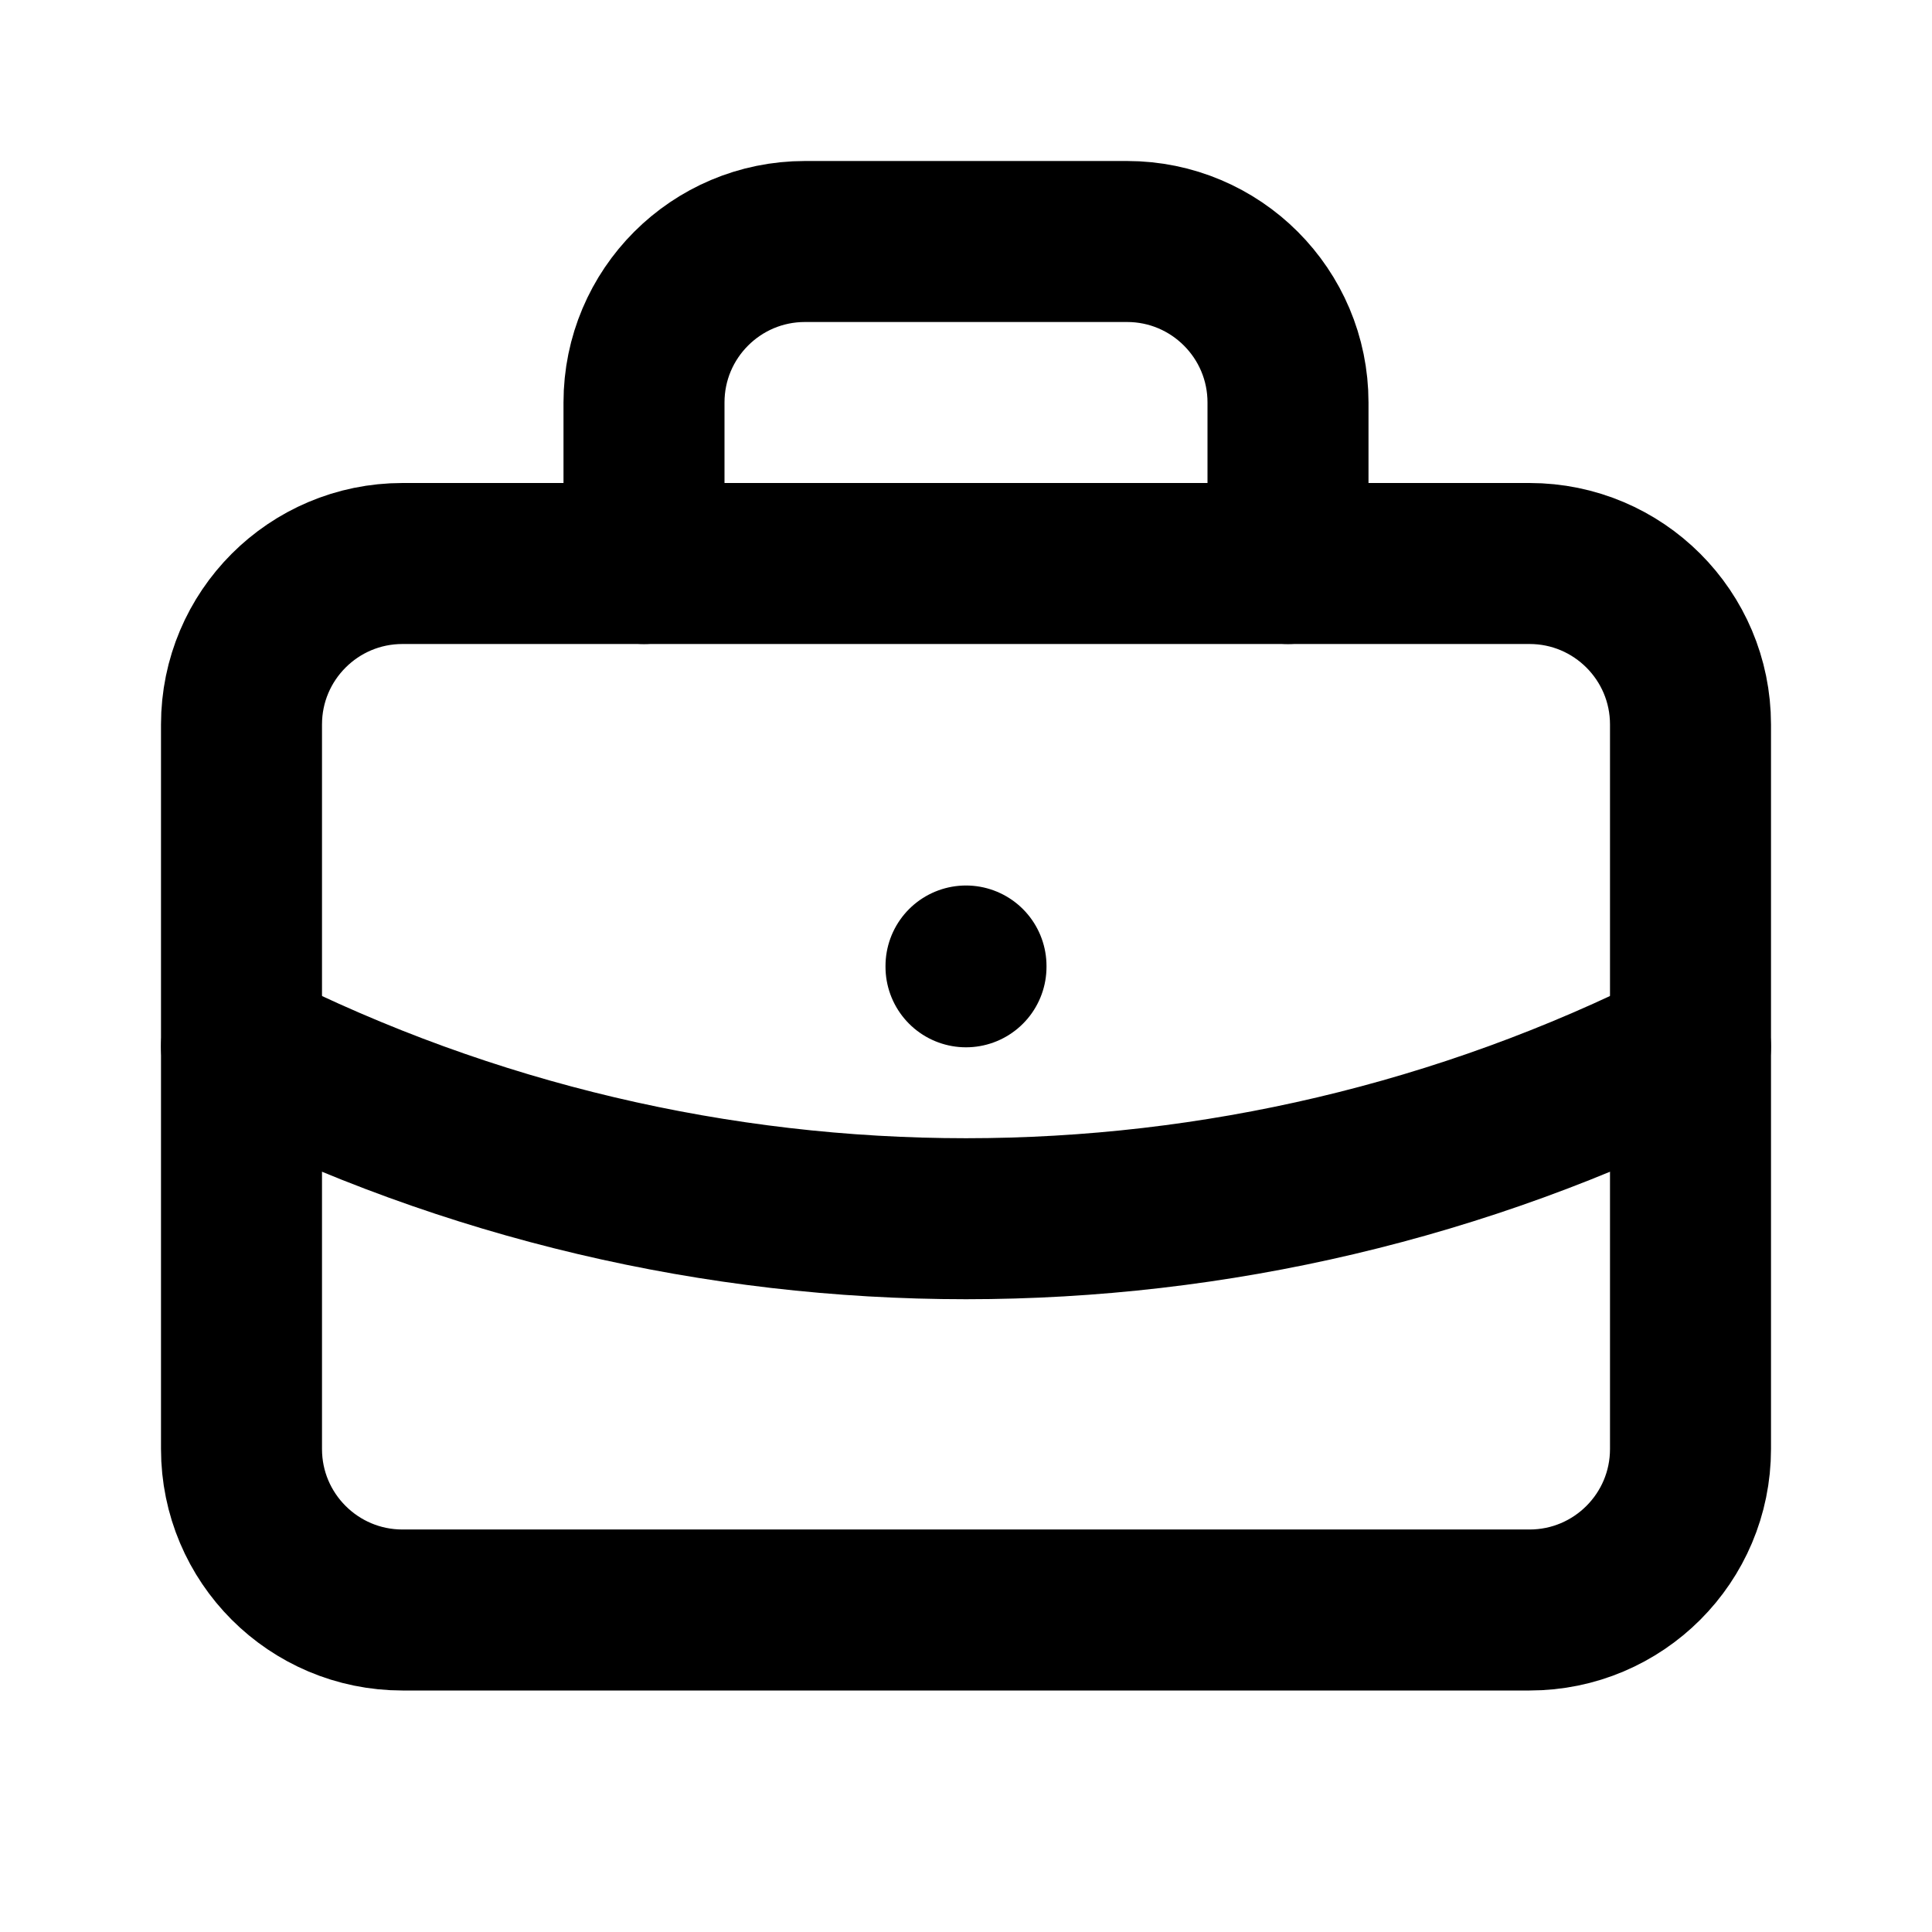
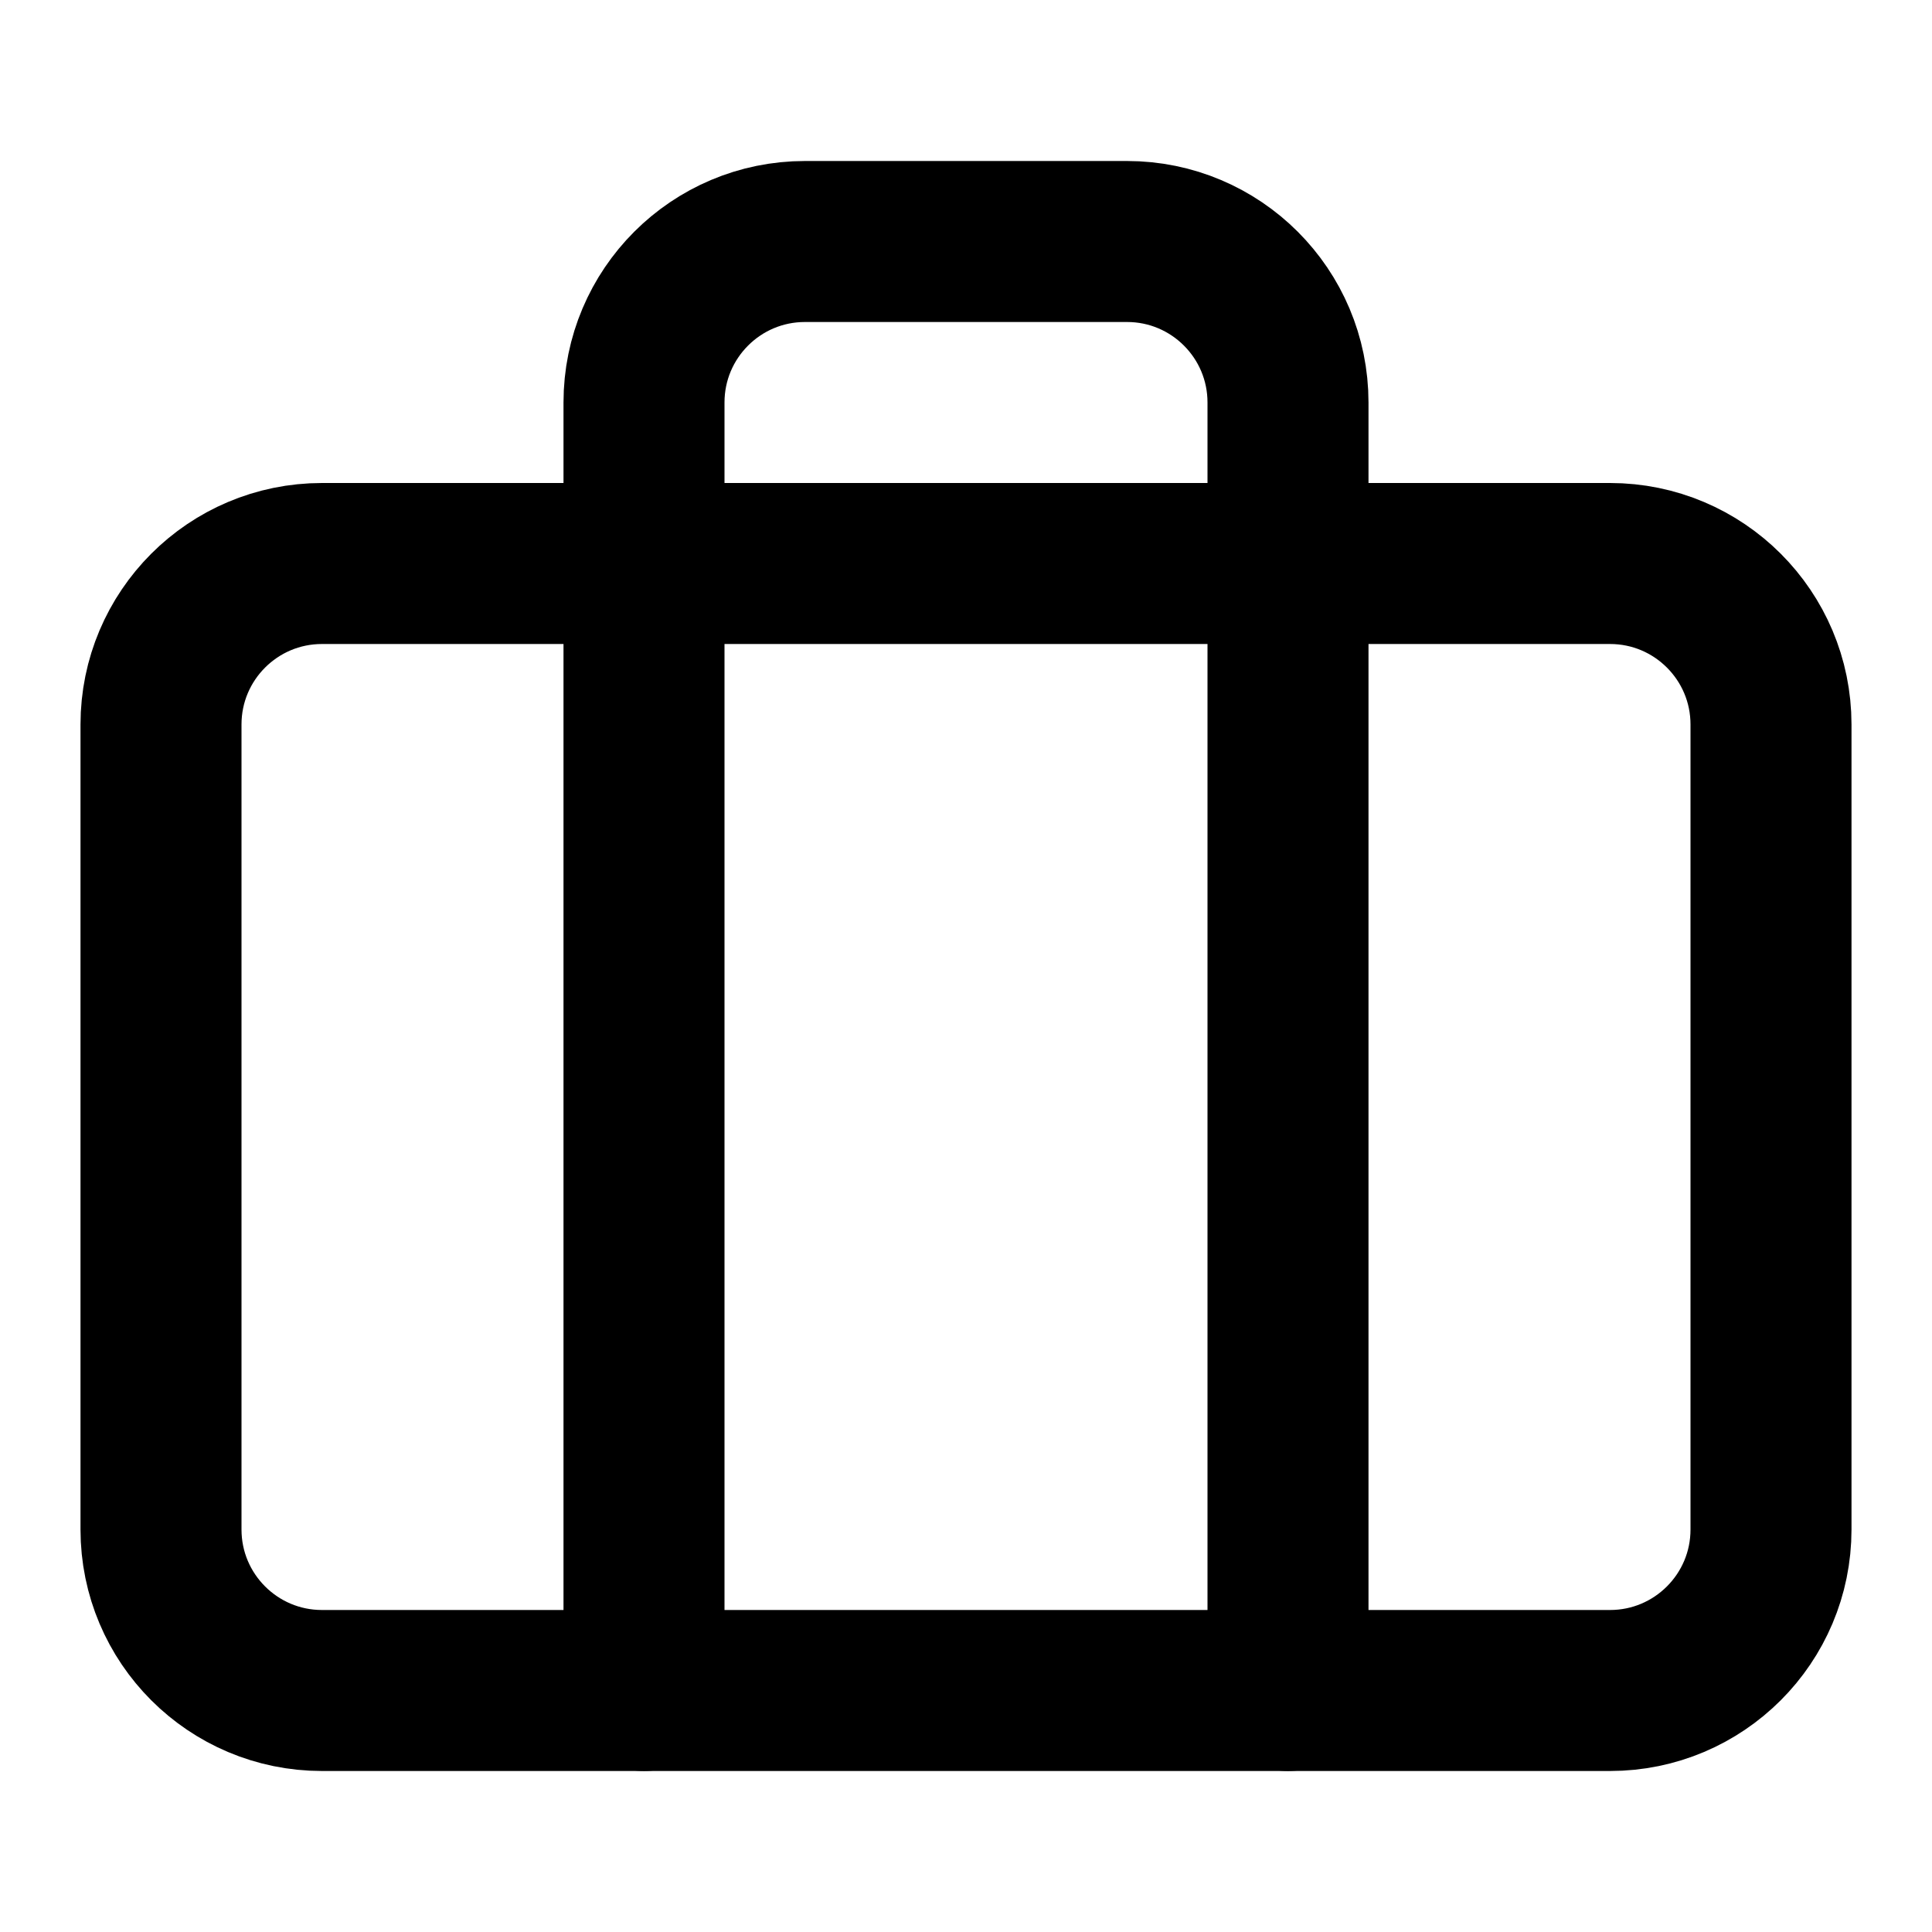
- <svg xmlns="http://www.w3.org/2000/svg" aria-hidden="true" focusable="false" width="24" height="24" viewBox="0 0 24 24" fill="none" stroke="currentColor" stroke-width="2" stroke-linecap="round" stroke-linejoin="round" class="icon icon-tabler icons-tabler-outline icon-tabler-briefcase">
-   <path stroke="none" d="M0 0h24v24H0z" fill="none" />
-   <path d="M3 9a2 2 0 0 1 2 -2h14a2 2 0 0 1 2 2v9a2 2 0 0 1 -2 2h-14a2 2 0 0 1 -2 -2l0 -9" />
-   <path d="M8 7v-2a2 2 0 0 1 2 -2h4a2 2 0 0 1 2 2v2" />
-   <path d="M12 12l0 .01" />
-   <path d="M3 13a20 20 0 0 0 18 0" />
+ <svg xmlns="http://www.w3.org/2000/svg" viewBox="0 0 24 24" fill="none" stroke="currentColor" stroke-width="2" stroke-linecap="round" stroke-linejoin="round" aria-hidden="true" focusable="false">
+   <rect x="2" y="7" width="20" height="14" rx="2" />
+   <path d="M16 21V5a2 2 0 0 0-2-2h-4a2 2 0 0 0-2 2v16" />
</svg>
